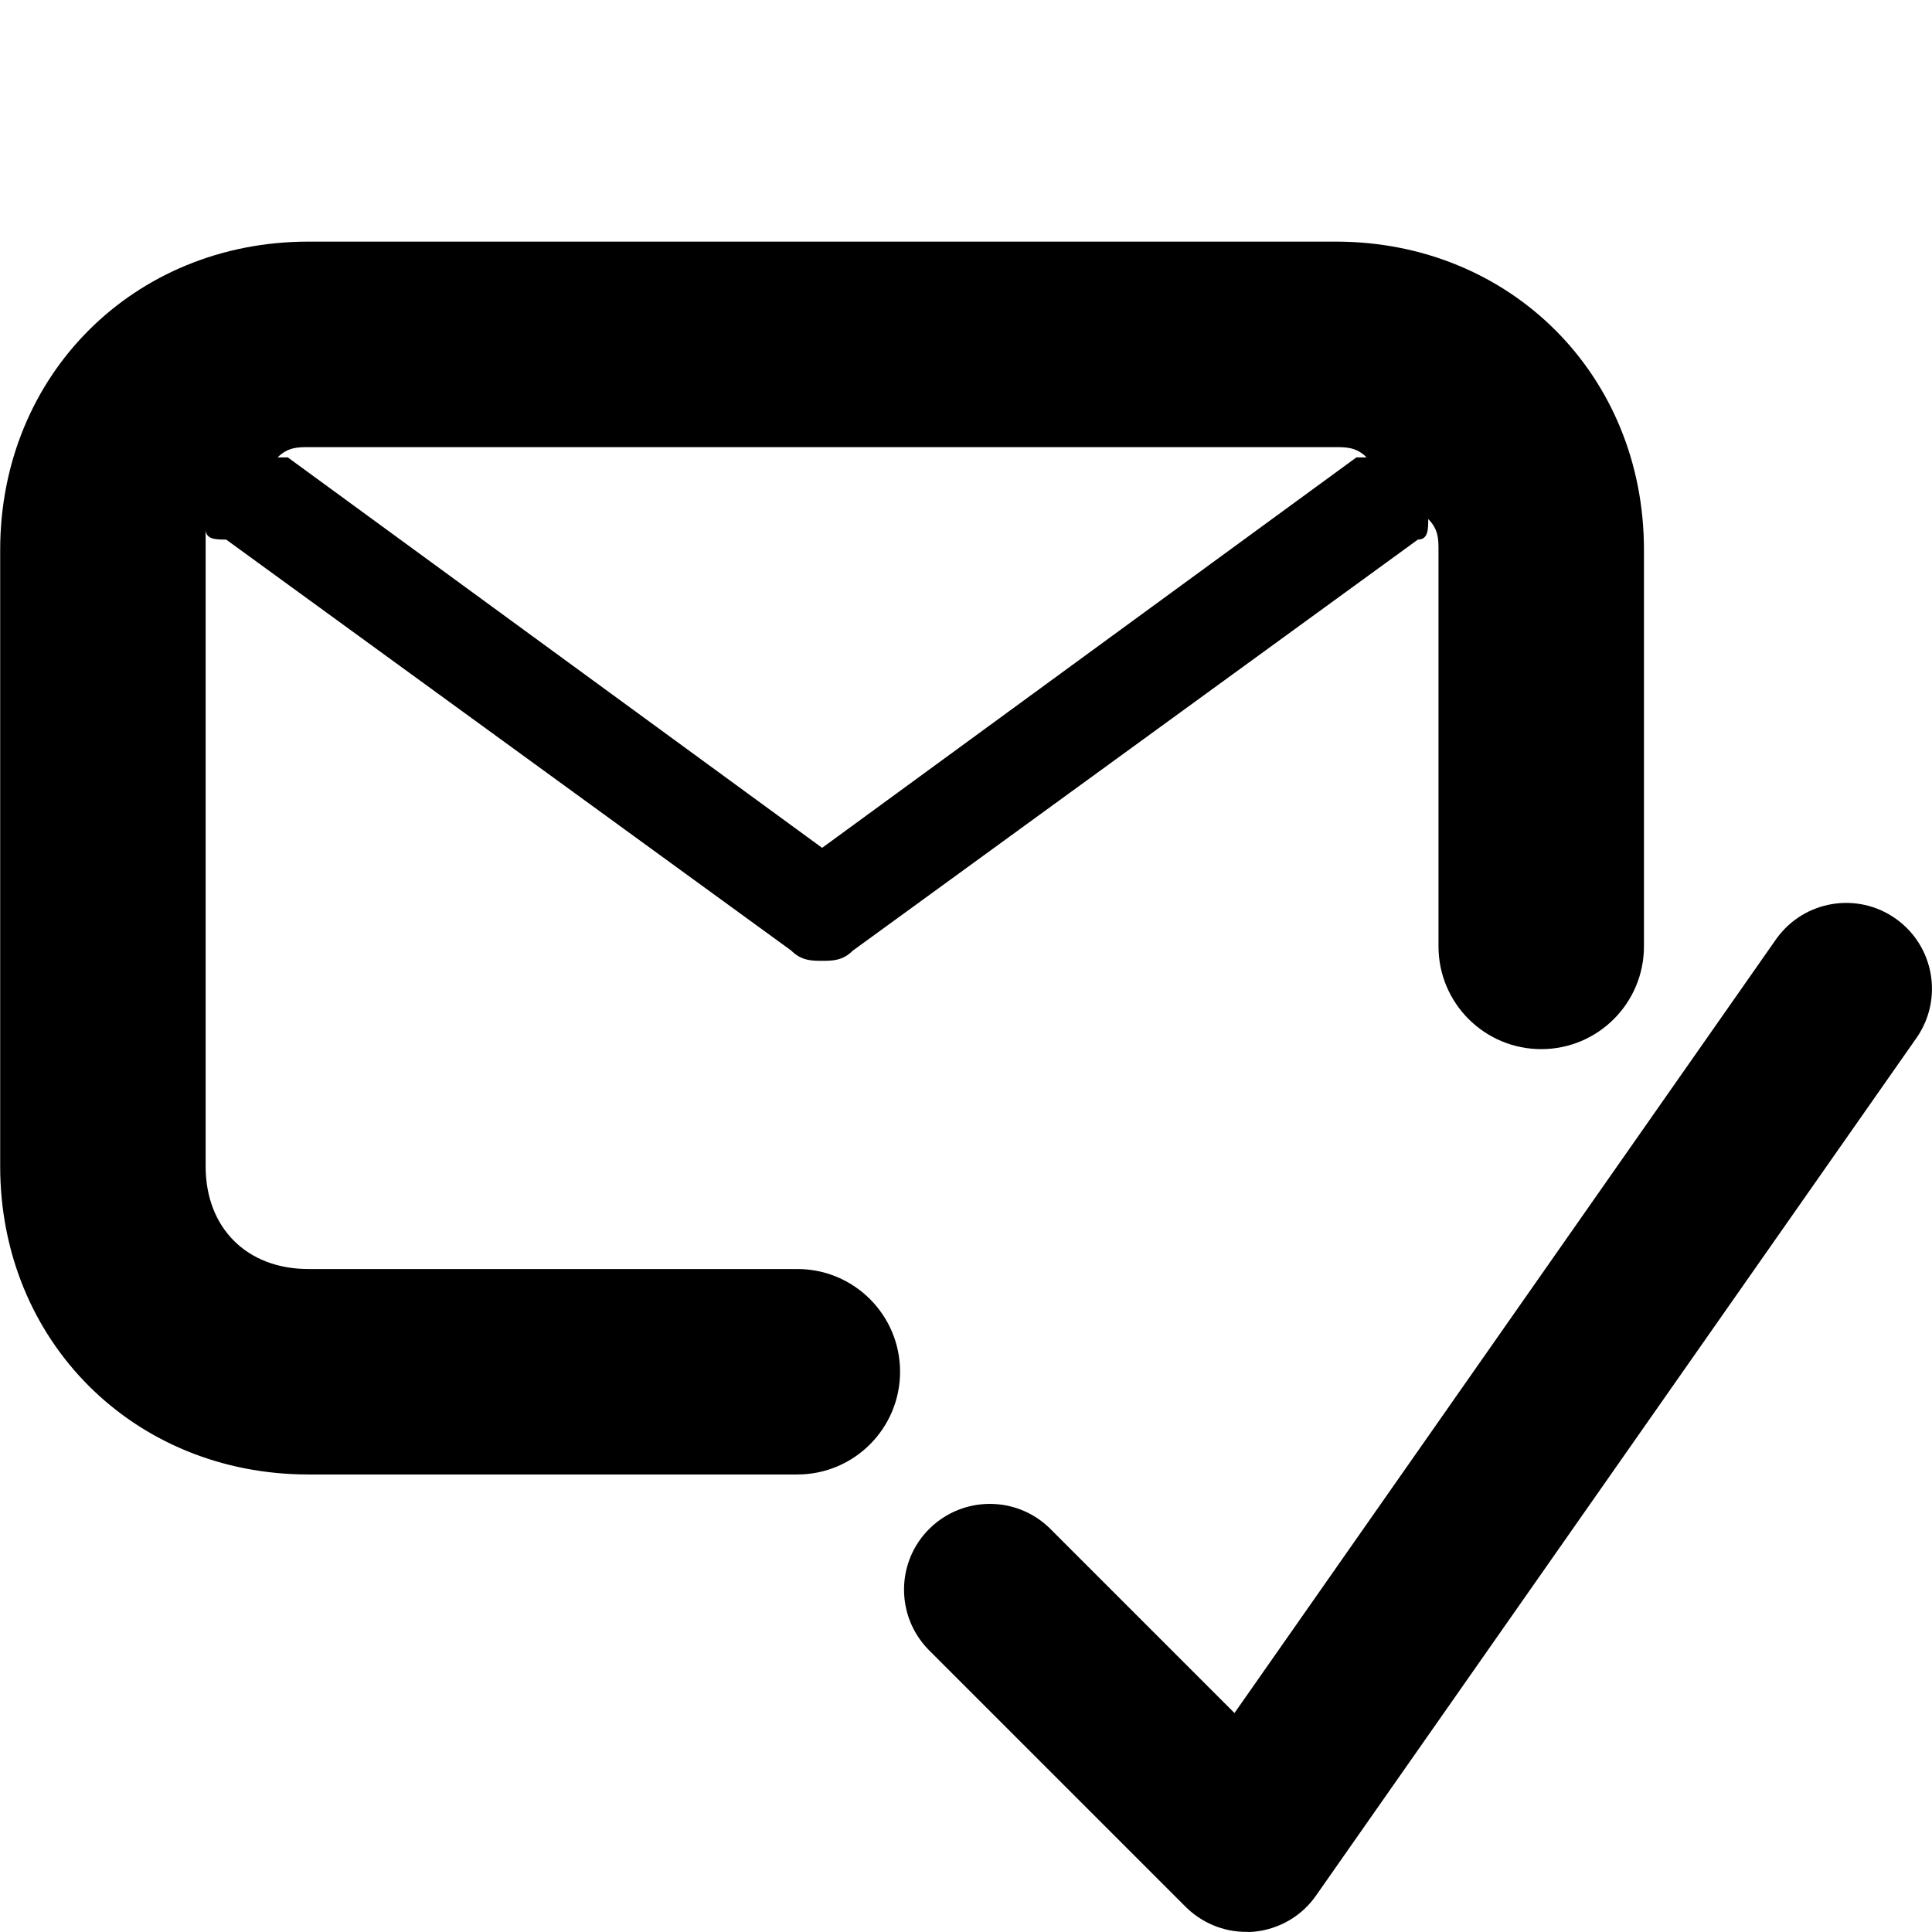
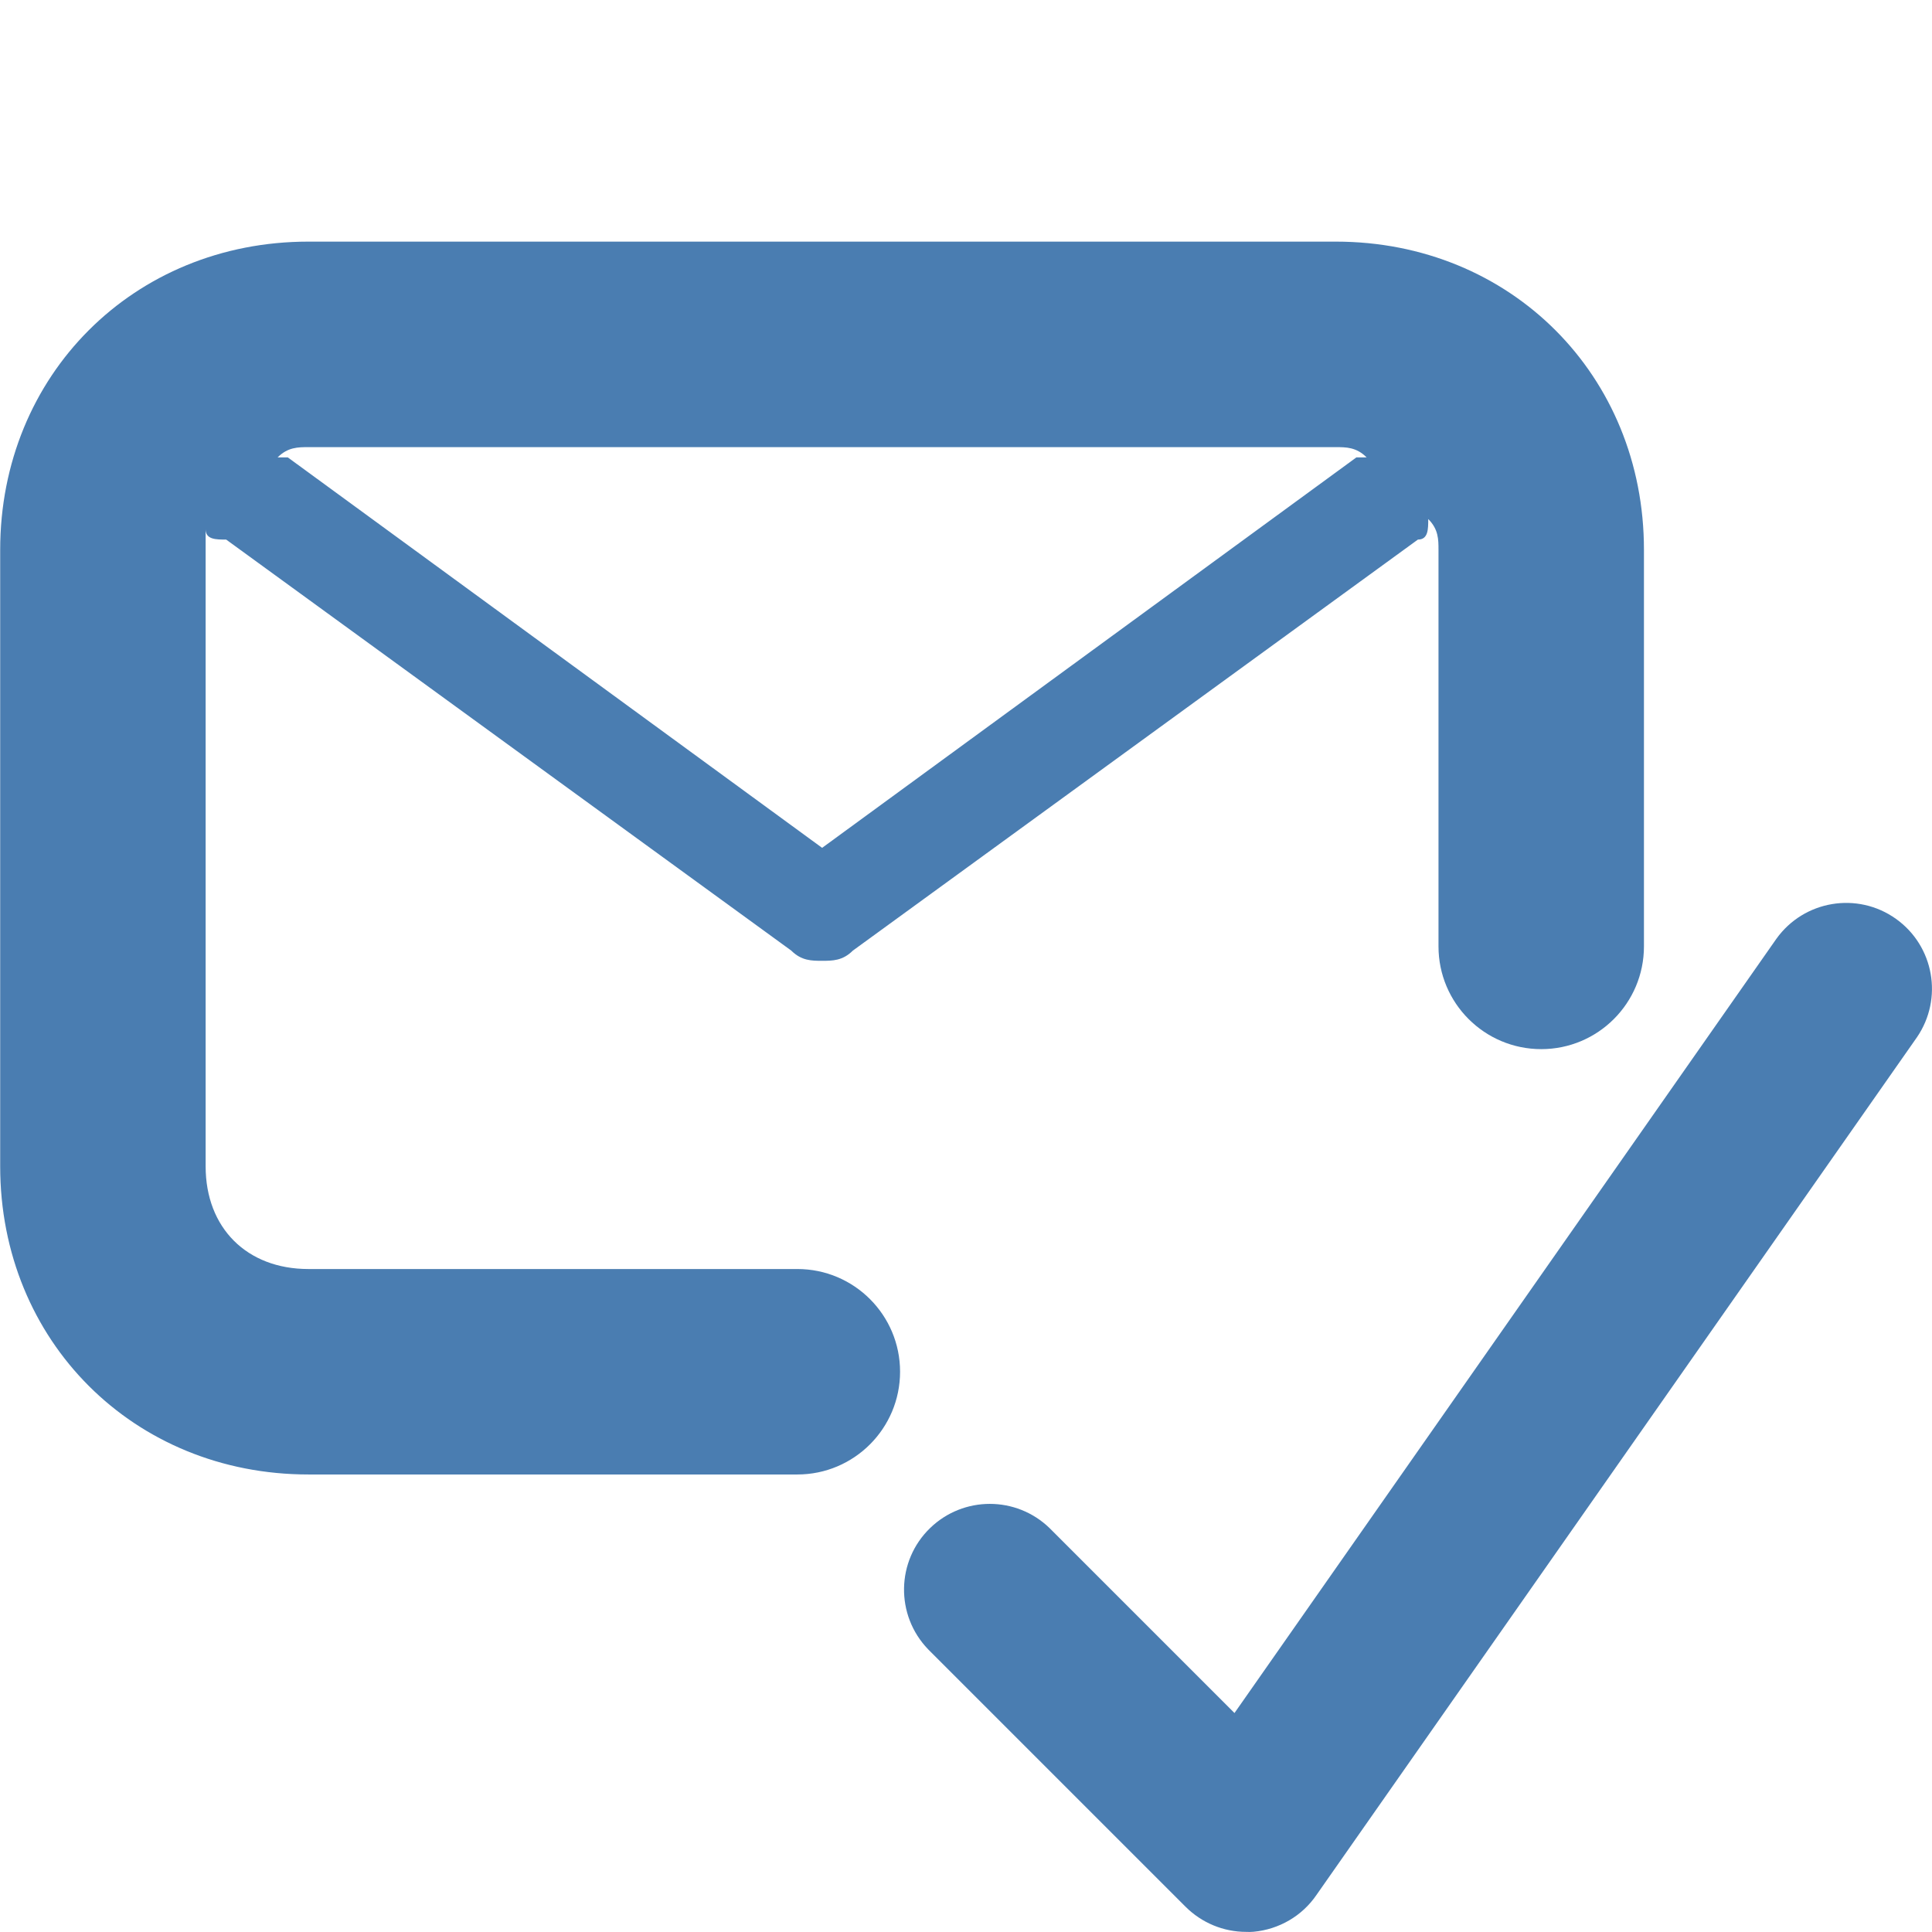
<svg xmlns="http://www.w3.org/2000/svg" version="1.1" x="0px" y="0px" width="16px" height="16px" viewBox="0 0 32 32" enable-background="new 0 0 32 32" xml:space="preserve">
-   <path d="M20.64,31.998c-0.376,0-0.737-0.15-1.004-0.417l-4.263-4.263c-0.545-0.565-0.531-1.465,0.034-2.01  c0.551-0.532,1.424-0.532,1.975,0l3.065,3.065l8.975-12.823c0.457-0.638,1.343-0.786,1.981-0.331  c0.631,0.45,0.785,1.321,0.348,1.961l-9.948,14.209c-0.237,0.346-0.619,0.568-1.039,0.607C20.725,32,20.682,32,20.64,31.998z" />
-   <path d="M22.125,4.002H5.108c-2.893,0-5.105,2.212-5.105,5.105v10.211c0,2.893,2.212,5.104,5.105,5.104h8.099  c0.939,0,1.701-0.763,1.701-1.702s-0.762-1.701-1.701-1.701H5.108c-1.021,0-1.702-0.682-1.702-1.701V8.766  c0,0.171,0.17,0.171,0.34,0.171l9.36,6.808c0.169,0.169,0.34,0.169,0.51,0.169s0.341,0,0.51-0.169l9.359-6.808  c0.171,0,0.171-0.171,0.171-0.34c0.17,0.169,0.17,0.34,0.17,0.51v6.568c0,0.94,0.762,1.702,1.702,1.702  c0.939,0,1.701-0.762,1.701-1.702V9.107C27.23,6.214,25.019,4.002,22.125,4.002z M22.466,7.576l-8.849,6.467l-8.85-6.467H4.598  c0.169-0.17,0.34-0.17,0.51-0.17h17.017c0.171,0,0.341,0,0.511,0.17H22.466z" />
+   <path fill="#4A7DB1" d="M20.64,31.998c-0.376,0-0.737-0.15-1.004-0.417l-4.263-4.263c-0.545-0.565-0.531-1.465,0.034-2.01  c0.551-0.532,1.424-0.532,1.975,0l3.065,3.065l8.975-12.823c0.457-0.638,1.343-0.786,1.981-0.331  c0.631,0.45,0.785,1.321,0.348,1.961l-9.948,14.209c-0.237,0.346-0.619,0.568-1.039,0.607C20.725,32,20.682,32,20.64,31.998z" />
+   <path fill="#4A7DB1" d="M22.125,4.002H5.108c-2.893,0-5.105,2.212-5.105,5.105v10.211c0,2.893,2.212,5.104,5.105,5.104h8.099  c0.939,0,1.701-0.763,1.701-1.702s-0.762-1.701-1.701-1.701H5.108c-1.021,0-1.702-0.682-1.702-1.701V8.766  c0,0.171,0.17,0.171,0.34,0.171l9.36,6.808c0.169,0.169,0.34,0.169,0.51,0.169s0.341,0,0.51-0.169l9.359-6.808  c0.171,0,0.171-0.171,0.171-0.34c0.17,0.169,0.17,0.34,0.17,0.51v6.568c0,0.94,0.762,1.702,1.702,1.702  c0.939,0,1.701-0.762,1.701-1.702V9.107C27.23,6.214,25.019,4.002,22.125,4.002z M22.466,7.576l-8.849,6.467l-8.85-6.467H4.598  c0.169-0.17,0.34-0.17,0.51-0.17h17.017c0.171,0,0.341,0,0.511,0.17H22.466z" />
</svg>
